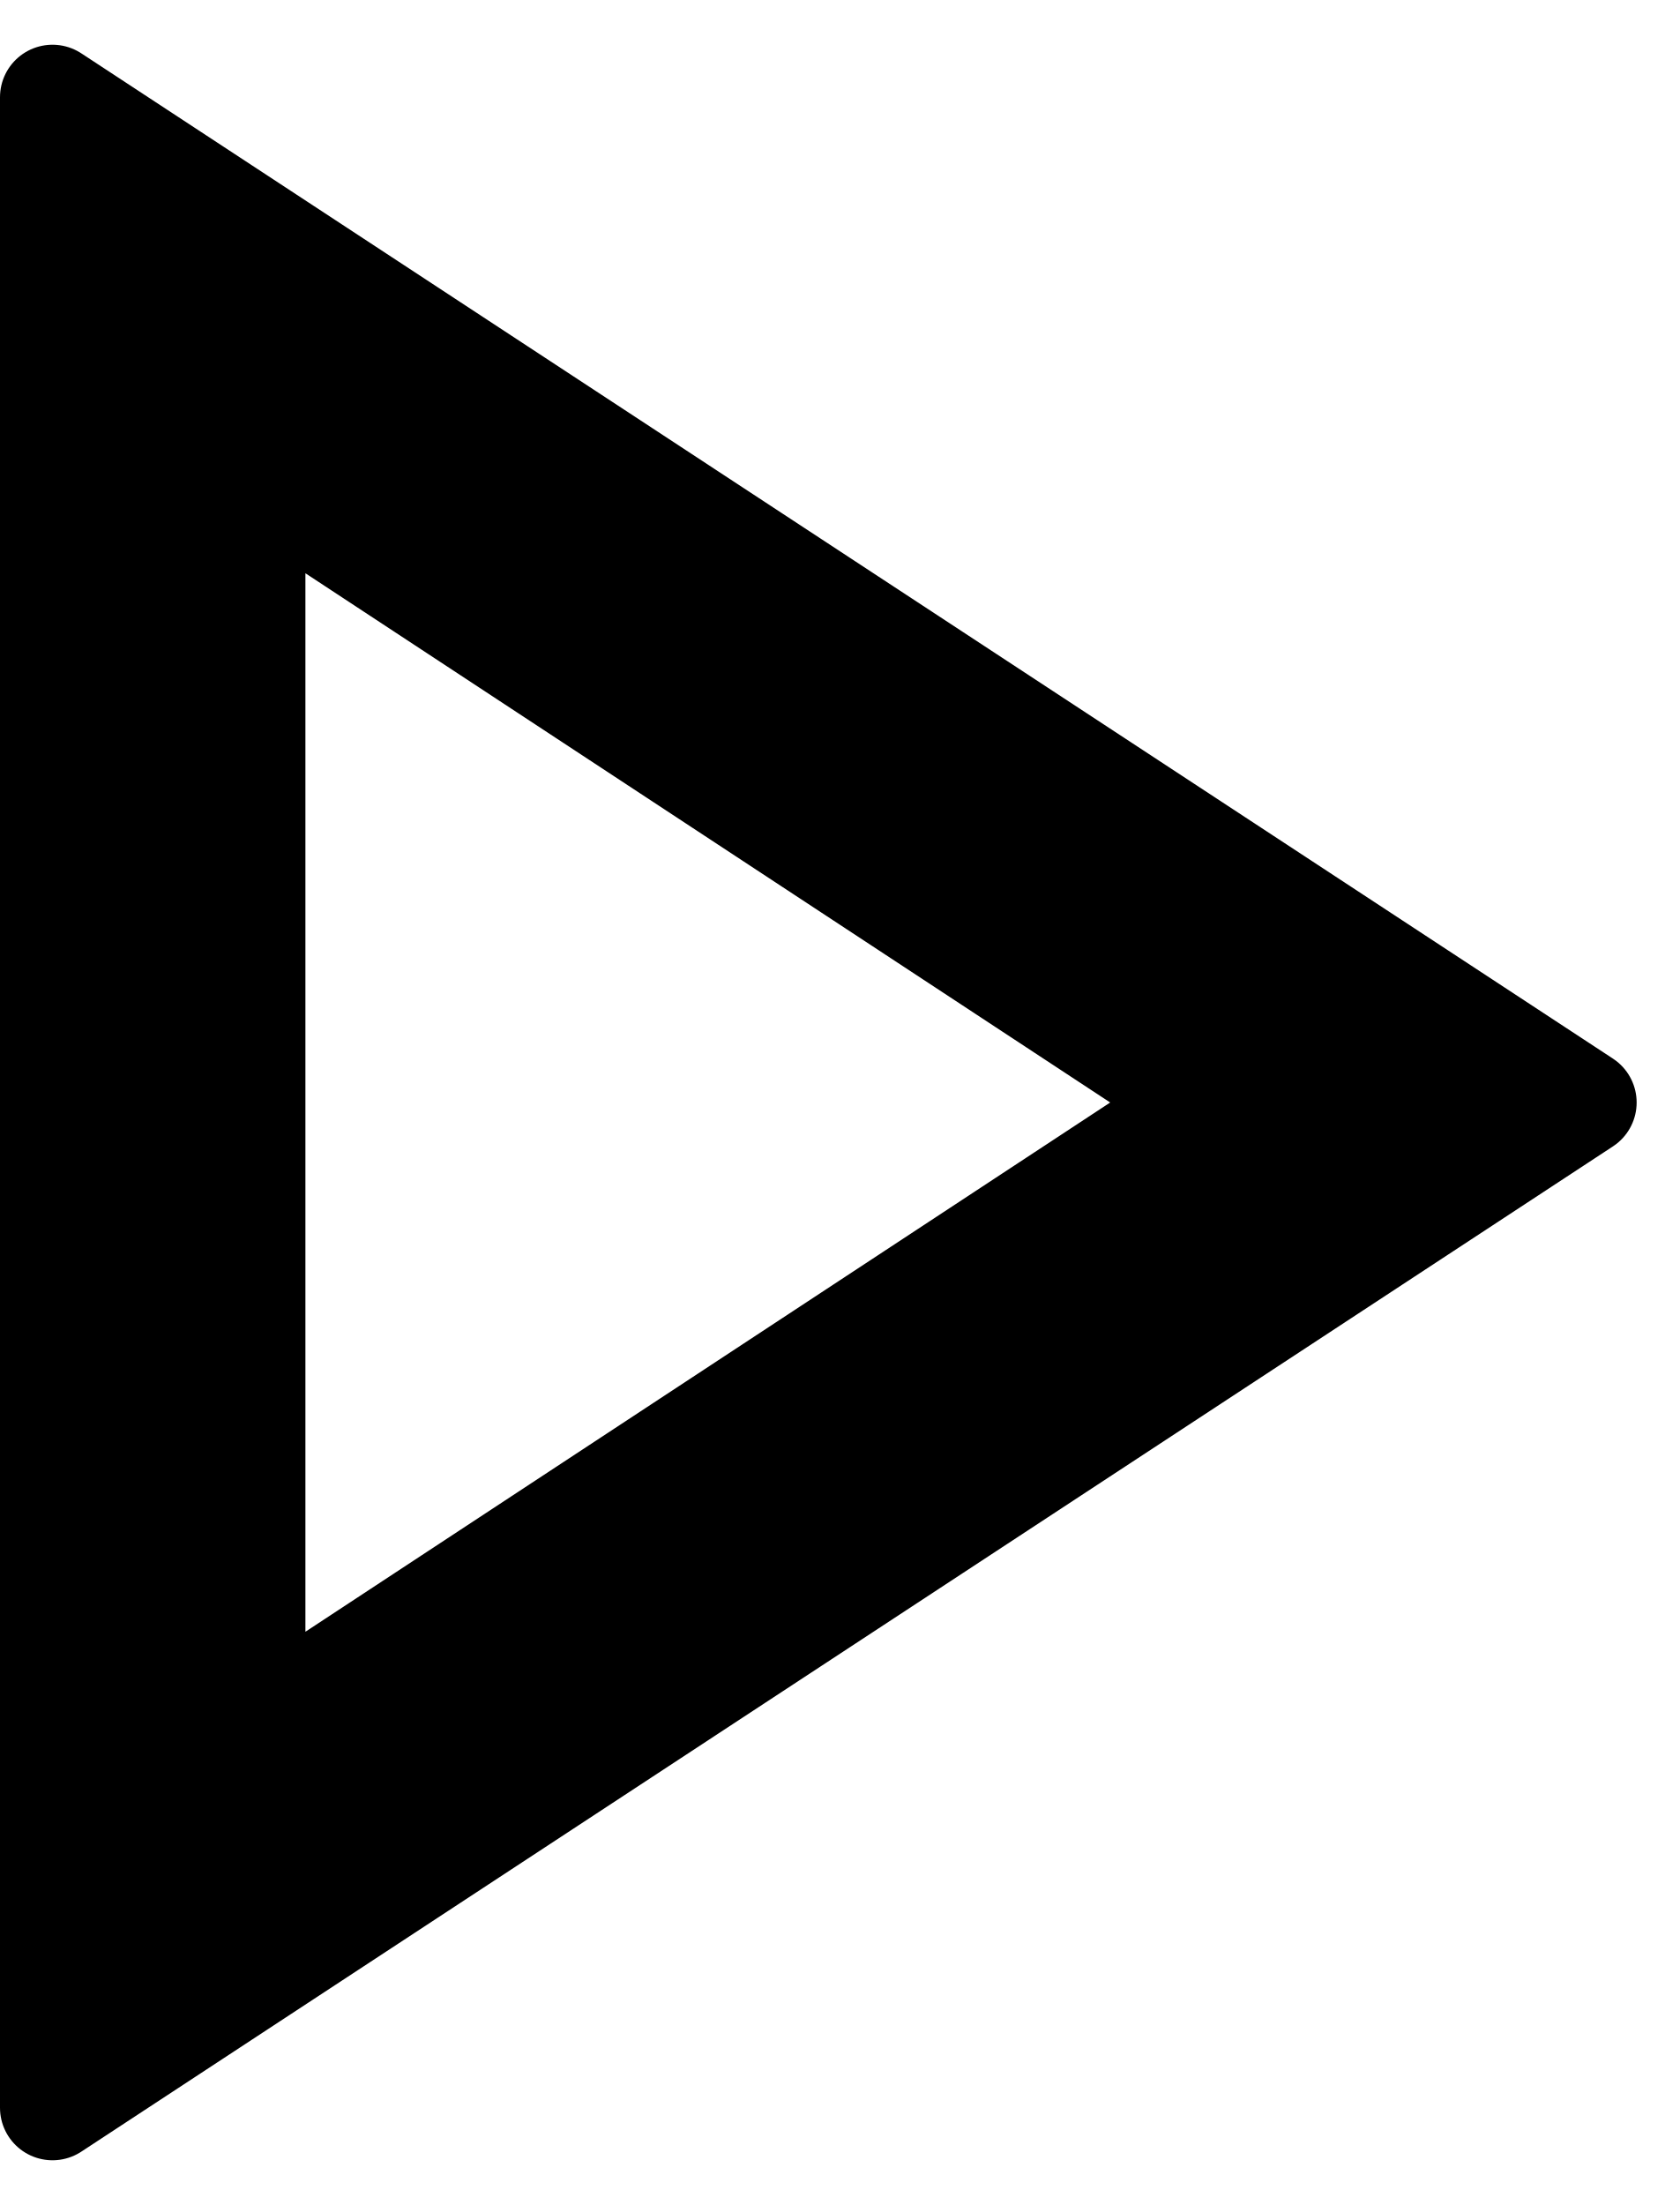
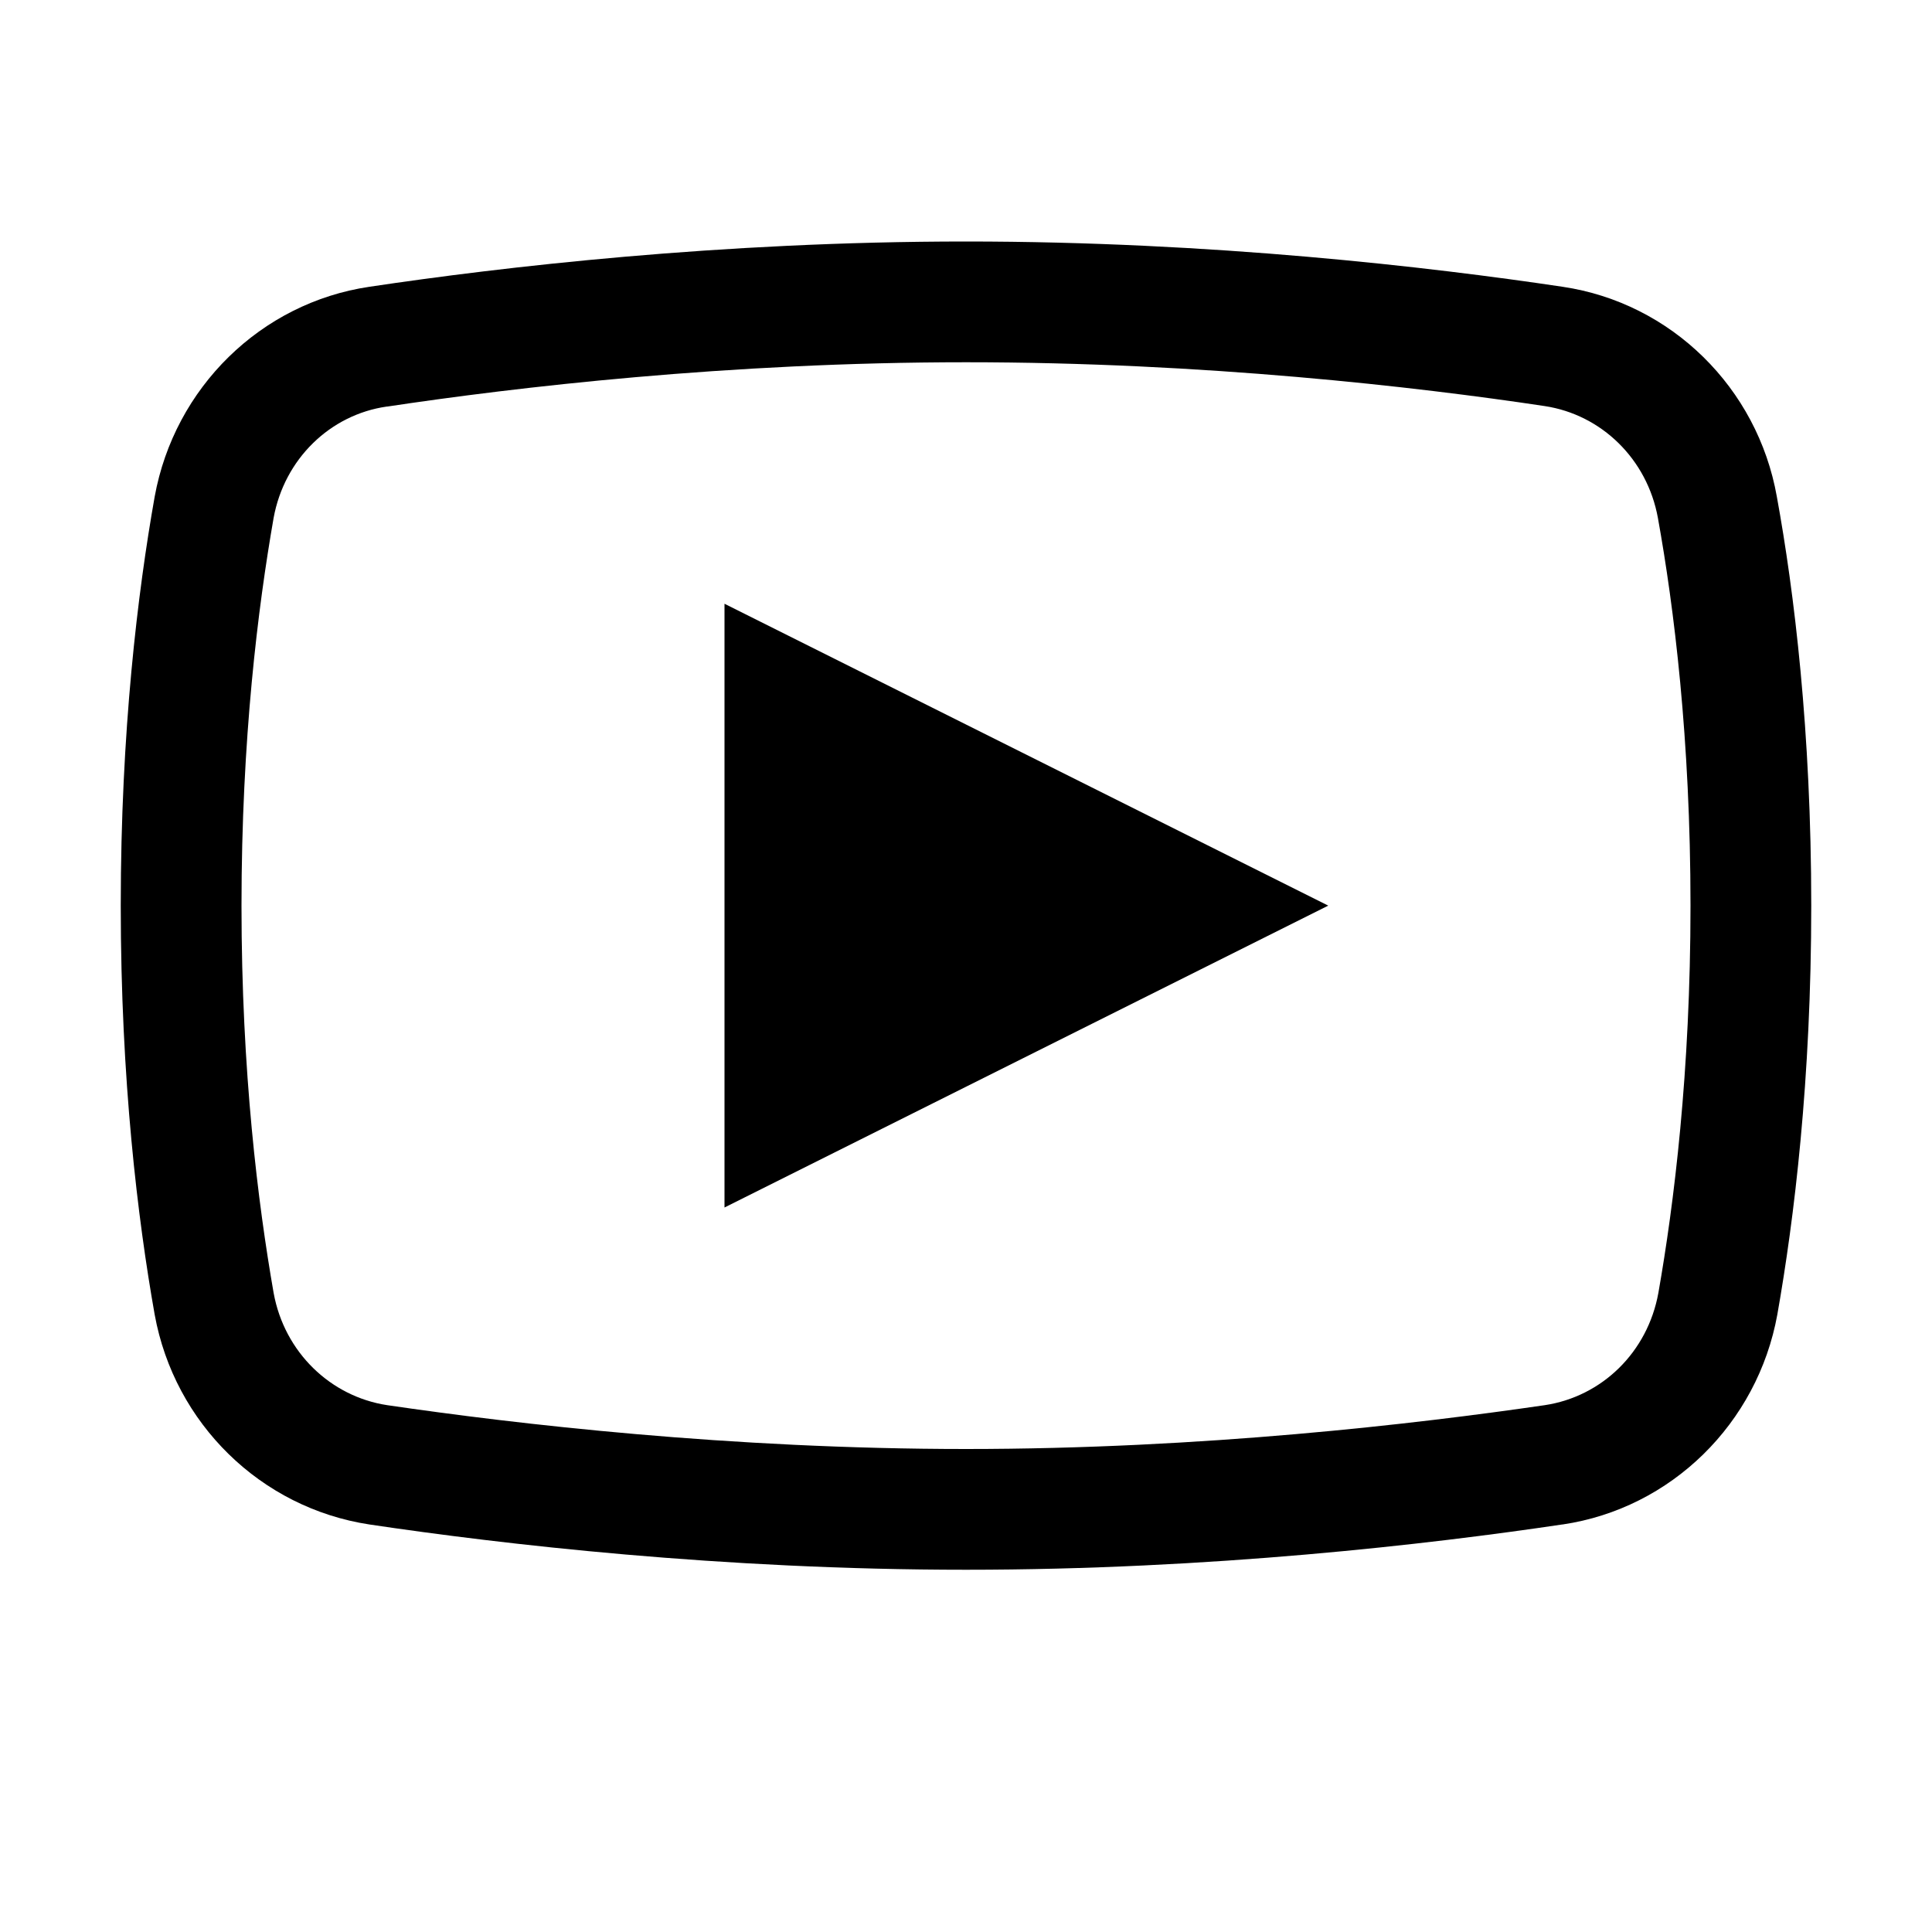
- <svg xmlns="http://www.w3.org/2000/svg" width="16" height="21" viewBox="0 0 16 21" fill="none">
-   <path d="M3.184 5.042C3.03 4.941 2.834 4.933 2.672 5.02C2.51 5.107 2.409 5.276 2.409 5.46V15.54C2.409 15.724 2.51 15.893 2.672 15.98C2.834 16.067 3.03 16.059 3.184 15.958L10.849 10.918C10.99 10.825 11.075 10.668 11.075 10.5C11.075 10.332 10.99 10.175 10.849 10.082L3.184 5.042ZM0.5 0.926L15.089 10.5L0.5 20.074V0.926Z" fill="black" stroke="black" stroke-linejoin="round" />
+ <svg xmlns="http://www.w3.org/2000/svg" x="0px" y="0px" width="100" height="100" viewBox="0 0 16 16">
+   <path d="M 8 2 C 5.961 2 4.156 2.211 3.059 2.375 C 2.16 2.508 1.445 3.211 1.281 4.113 C 1.141 4.902 1 6.055 1 7.5 C 1 8.945 1.141 10.098 1.281 10.887 C 1.445 11.789 2.16 12.488 3.059 12.625 C 4.16 12.789 5.973 13 8 13 C 10.027 13 11.836 12.789 12.938 12.625 L 12.941 12.625 C 13.84 12.492 14.555 11.789 14.719 10.887 C 14.859 10.094 15 8.941 15 7.5 C 15 6.055 14.859 4.902 14.715 4.113 C 14.555 3.211 13.84 2.508 12.941 2.375 C 11.844 2.211 10.039 2 8 2 Z M 8 3 C 9.969 3 11.73 3.203 12.793 3.363 C 13.262 3.434 13.641 3.801 13.73 4.289 C 13.863 5.027 14 6.121 14 7.5 C 14 8.879 13.863 9.973 13.734 10.707 C 13.645 11.199 13.266 11.566 12.793 11.637 C 11.723 11.793 9.957 12 8 12 C 6.043 12 4.273 11.793 3.207 11.637 C 2.738 11.566 2.355 11.199 2.266 10.707 C 2.137 9.969 2 8.879 2 7.5 C 2 6.117 2.137 5.027 2.266 4.289 C 2.355 3.801 2.734 3.434 3.203 3.367 L 3.207 3.367 C 4.27 3.207 6.031 3 8 3 Z M 6 5 L 6 10 L 11 7.5 Z" />
</svg>
